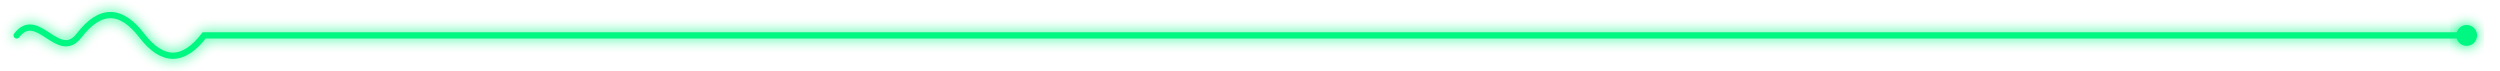
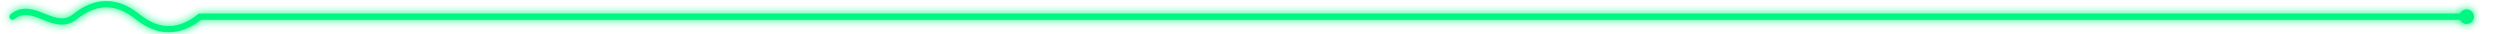
- <svg xmlns="http://www.w3.org/2000/svg" width="1200" height="34" viewBox="0 0 1200 34">
+ <svg xmlns="http://www.w3.org/2000/svg" width="1200" height="16" viewBox="0 0 1200 16">
  <defs>
-     <filter id="g" x="-30%" y="-300%" width="160%" height="700%">
-       <feGaussianBlur stdDeviation="3" result="b" />
+     <filter id="g" x="-30%" y="-500%" width="160%" height="1100%">
+       <feGaussianBlur stdDeviation="2" result="b" />
      <feMerge>
        <feMergeNode in="b" />
        <feMergeNode in="SourceGraphic" />
      </feMerge>
    </filter>
  </defs>
-   <path d="M 8 17 C 18 4 28 30 38 17 S 58 4 68 17 S 88 30 98 17 L 1184 17" fill="none" stroke="#00F782" stroke-width="3" stroke-linecap="round" filter="url(#g)" />
-   <circle cx="1184" cy="17" r="5" fill="#00F782" filter="url(#g)" />
+   <path d="M 6 8 C 16 0 26 16 36 8 S 56 0 66 8 S 86 16 96 8 L 1184 8" fill="none" stroke="#00F782" stroke-width="3" stroke-linecap="round" filter="url(#g)" />
+   <circle cx="1184" cy="8" r="3.5" fill="#00F782" filter="url(#g)" />
</svg>
